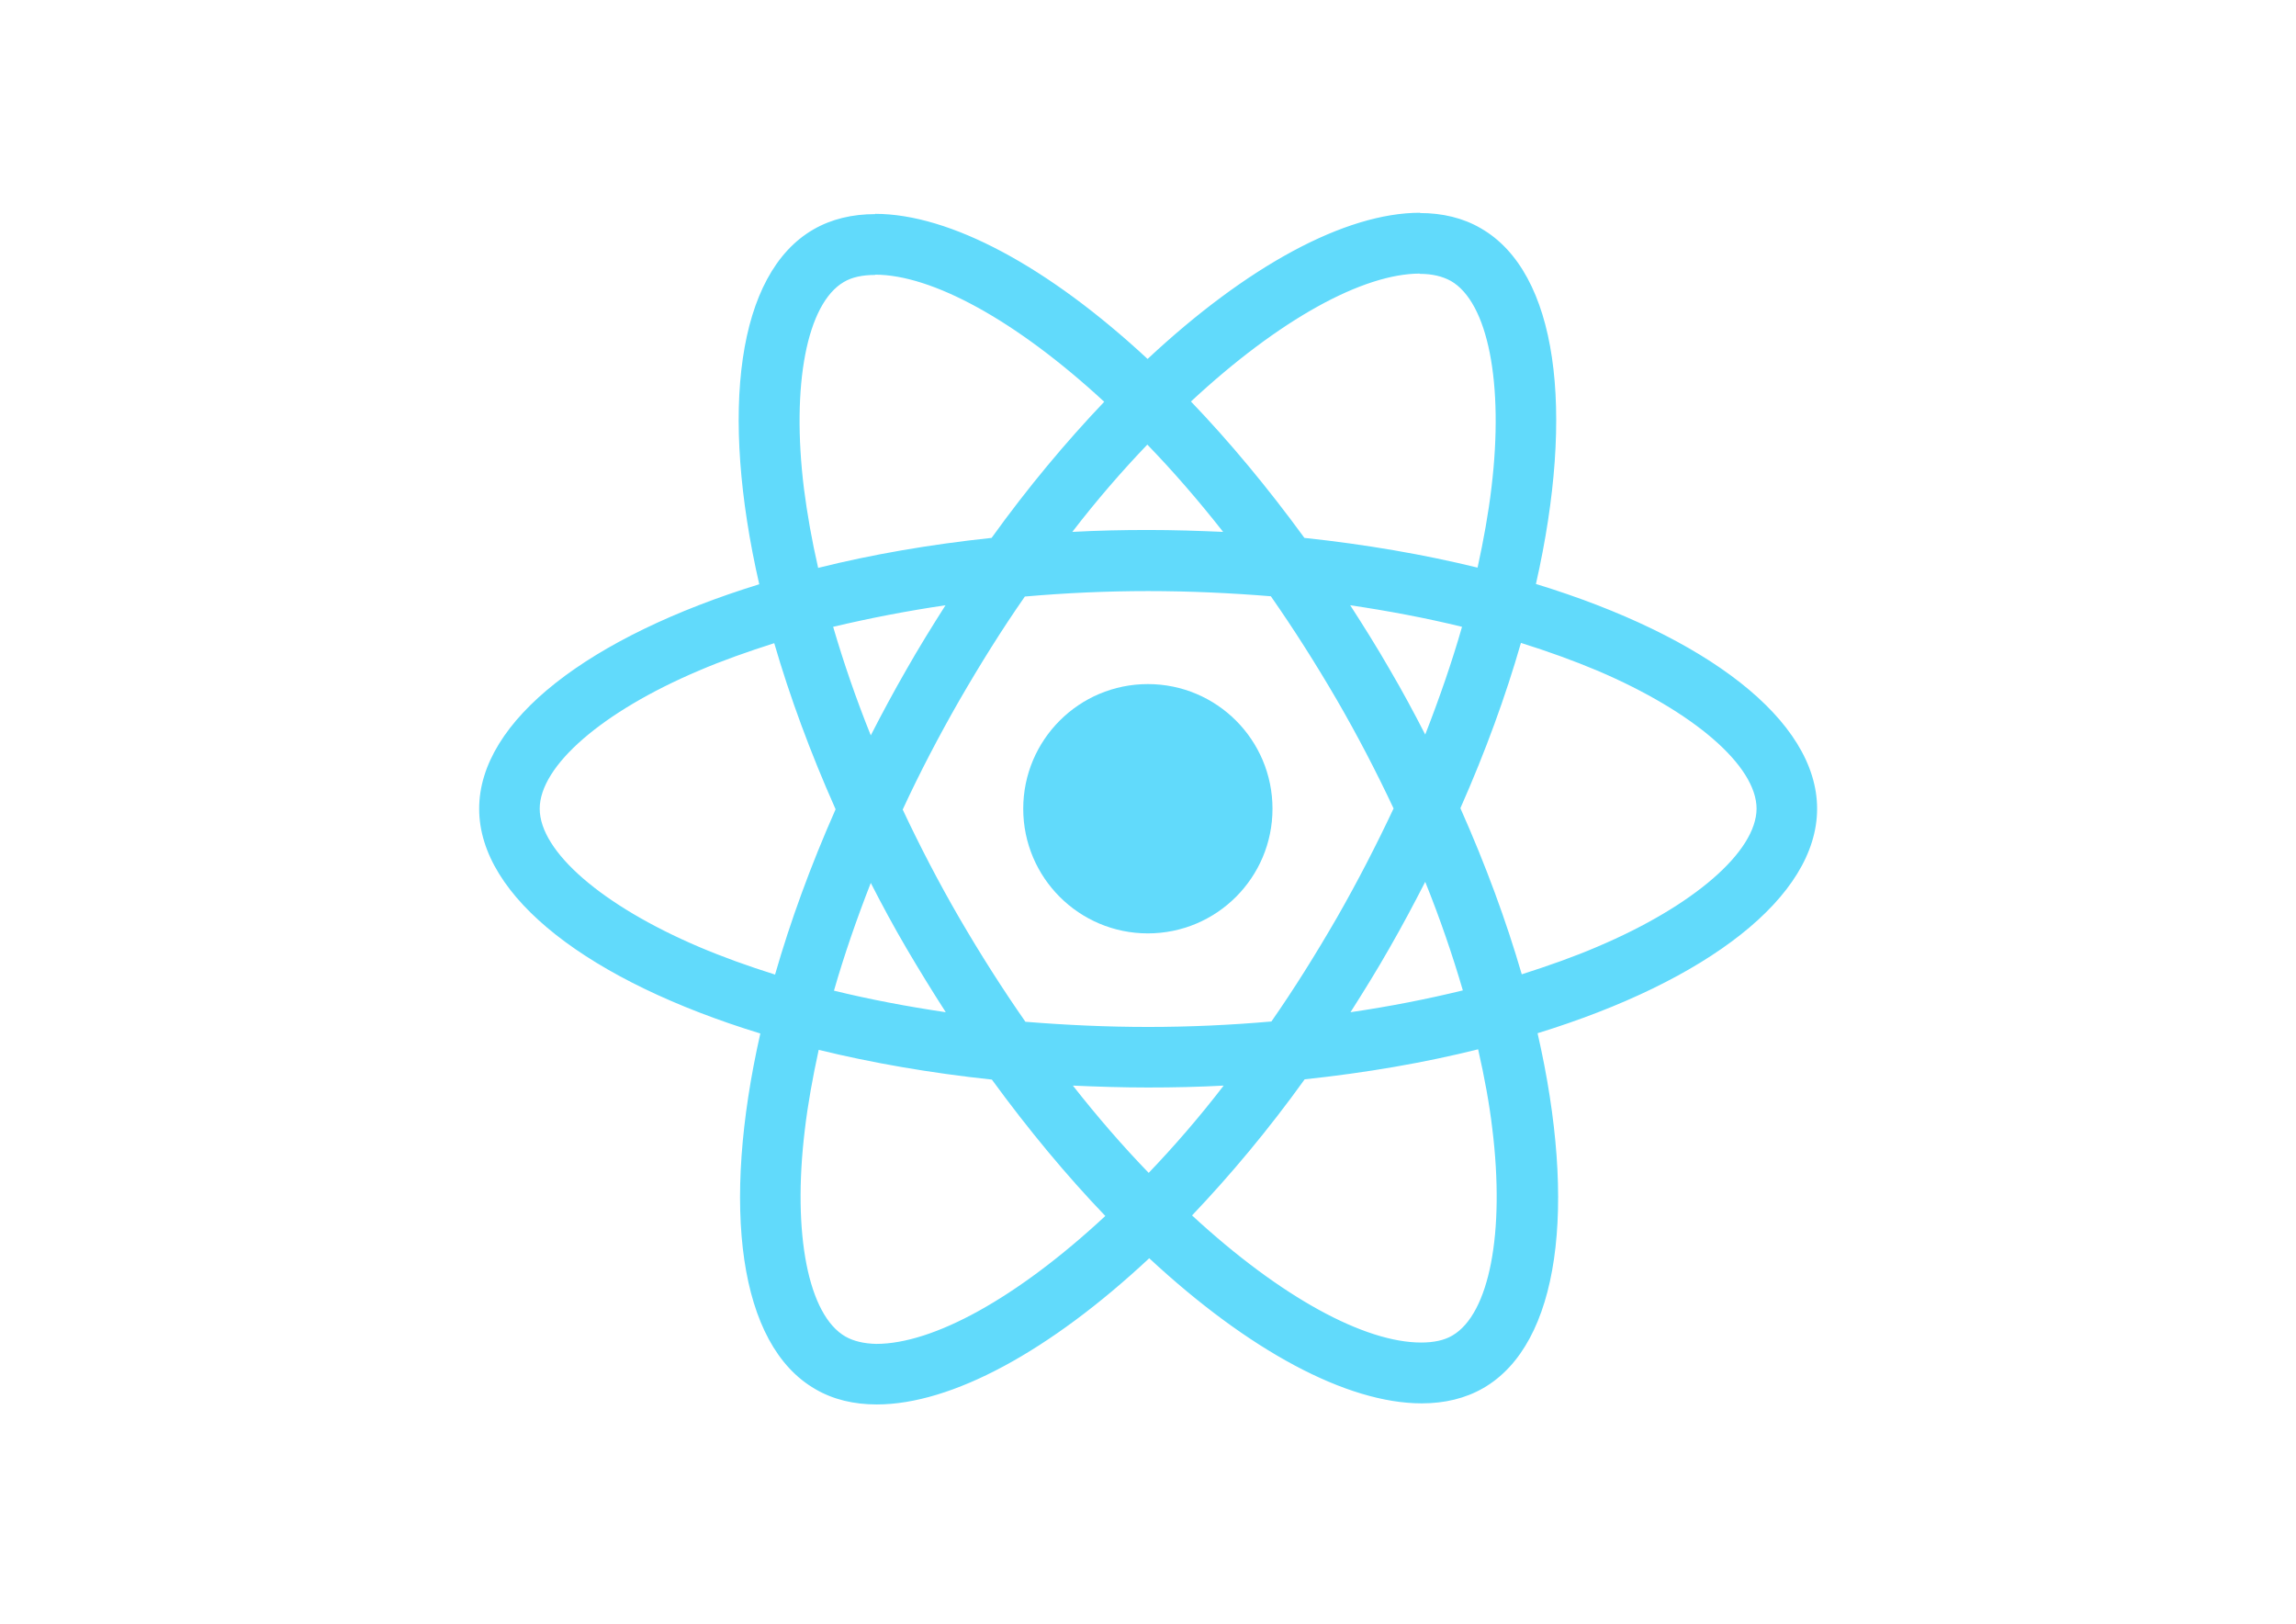
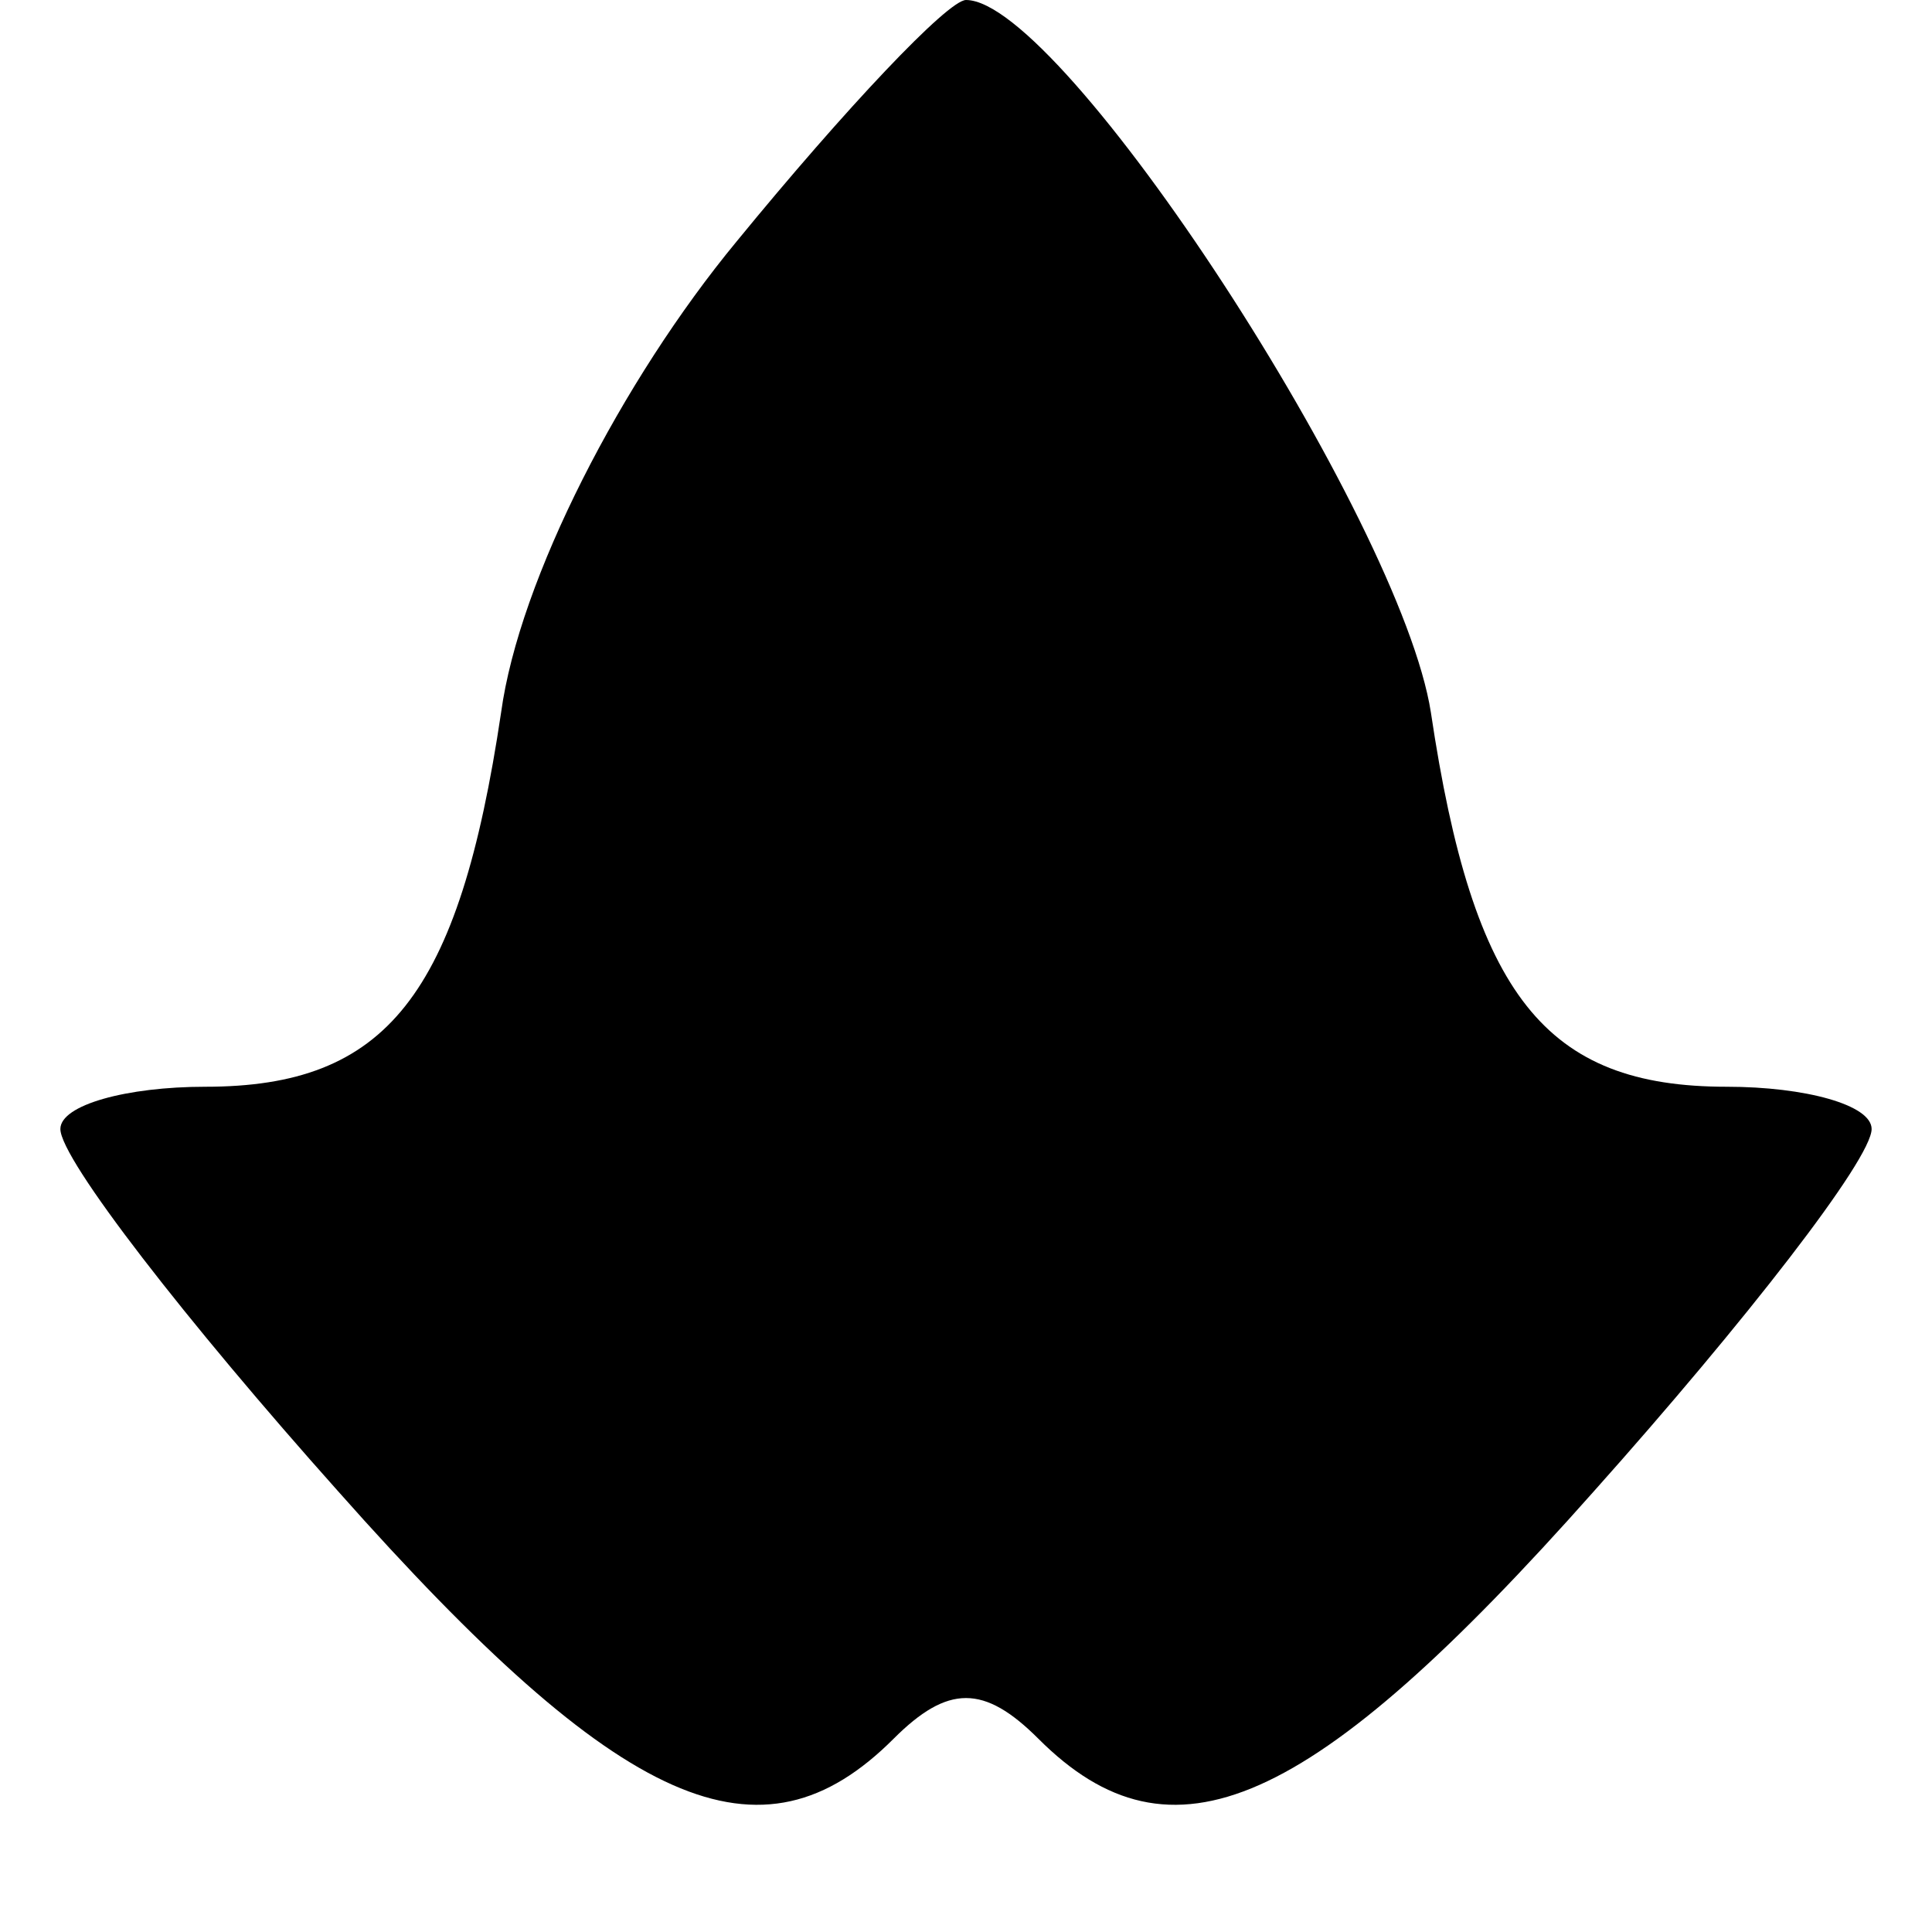
- <svg xmlns="http://www.w3.org/2000/svg" viewBox="0 0 841.9 595.3">
-   <g fill="#61DAFB">
-     <path d="M666.3 296.5c0-32.5-40.7-63.3-103.1-82.4 14.4-63.6 8-114.2-20.2-130.4-6.5-3.8-14.1-5.6-22.4-5.6v22.3c4.6 0 8.3.9 11.4 2.6 13.6 7.8 19.5 37.5 14.9 75.7-1.1 9.4-2.9 19.3-5.1 29.4-19.6-4.8-41-8.5-63.5-10.9-13.5-18.5-27.5-35.3-41.6-50 32.6-30.3 63.2-46.9 84-46.9V78c-27.5 0-63.5 19.6-99.9 53.6-36.4-33.8-72.4-53.2-99.9-53.2v22.3c20.7 0 51.4 16.5 84 46.6-14 14.7-28 31.4-41.3 49.9-22.6 2.4-44 6.1-63.6 11-2.3-10-4-19.7-5.2-29-4.7-38.2 1.1-67.9 14.6-75.8 3-1.8 6.9-2.6 11.5-2.6V78.5c-8.4 0-16 1.8-22.6 5.6-28.1 16.2-34.4 66.7-19.9 130.1-62.2 19.2-102.7 49.9-102.7 82.3 0 32.5 40.7 63.3 103.1 82.4-14.4 63.6-8 114.2 20.2 130.4 6.5 3.8 14.1 5.6 22.5 5.6 27.5 0 63.5-19.6 99.9-53.6 36.4 33.8 72.4 53.2 99.9 53.2 8.4 0 16-1.8 22.6-5.6 28.1-16.2 34.4-66.7 19.9-130.1 62-19.1 102.5-49.9 102.5-82.3zm-130.2-66.7c-3.7 12.9-8.3 26.2-13.5 39.5-4.1-8-8.4-16-13.1-24-4.6-8-9.5-15.8-14.4-23.4 14.2 2.1 27.9 4.7 41 7.9zm-45.8 106.5c-7.8 13.5-15.8 26.3-24.1 38.2-14.9 1.3-30 2-45.2 2-15.1 0-30.2-.7-45-1.9-8.3-11.9-16.4-24.6-24.2-38-7.6-13.1-14.5-26.4-20.8-39.8 6.2-13.4 13.2-26.8 20.7-39.9 7.8-13.5 15.8-26.3 24.1-38.2 14.9-1.3 30-2 45.2-2 15.1 0 30.2.7 45 1.9 8.3 11.9 16.4 24.6 24.2 38 7.6 13.1 14.5 26.4 20.8 39.8-6.3 13.4-13.2 26.8-20.7 39.9zm32.3-13c5.4 13.4 10 26.8 13.8 39.8-13.1 3.2-26.9 5.9-41.2 8 4.9-7.7 9.8-15.6 14.4-23.7 4.6-8 8.9-16.1 13-24.1zM421.2 430c-9.3-9.6-18.6-20.3-27.8-32 9 .4 18.2.7 27.5.7 9.4 0 18.7-.2 27.8-.7-9 11.7-18.3 22.4-27.5 32zm-74.4-58.9c-14.2-2.1-27.9-4.7-41-7.9 3.7-12.9 8.3-26.2 13.5-39.5 4.1 8 8.4 16 13.1 24 4.7 8 9.5 15.8 14.4 23.4zM420.7 163c9.3 9.6 18.6 20.3 27.8 32-9-.4-18.2-.7-27.5-.7-9.4 0-18.7.2-27.8.7 9-11.7 18.3-22.4 27.5-32zm-74 58.9c-4.9 7.7-9.8 15.6-14.4 23.7-4.6 8-8.9 16-13 24-5.4-13.4-10-26.8-13.8-39.8 13.1-3.1 26.9-5.8 41.2-7.9zm-90.5 125.2c-35.4-15.1-58.3-34.9-58.3-50.6 0-15.7 22.9-35.6 58.3-50.6 8.6-3.7 18-7 27.7-10.1 5.7 19.6 13.2 40 22.5 60.9-9.2 20.8-16.6 41.1-22.2 60.6-9.9-3.1-19.3-6.5-28-10.2zM310 490c-13.6-7.8-19.5-37.5-14.9-75.7 1.1-9.4 2.9-19.3 5.1-29.4 19.6 4.8 41 8.5 63.5 10.9 13.5 18.5 27.5 35.3 41.6 50-32.6 30.3-63.2 46.9-84 46.9-4.5-.1-8.3-1-11.3-2.7zm237.2-76.2c4.7 38.2-1.1 67.9-14.6 75.8-3 1.8-6.9 2.6-11.5 2.6-20.7 0-51.4-16.5-84-46.6 14-14.7 28-31.4 41.3-49.9 22.6-2.4 44-6.1 63.6-11 2.3 10.1 4.1 19.8 5.2 29.1zm38.5-66.7c-8.6 3.7-18 7-27.7 10.1-5.7-19.6-13.2-40-22.5-60.9 9.2-20.8 16.6-41.1 22.2-60.6 9.9 3.1 19.3 6.5 28.1 10.2 35.4 15.1 58.3 34.9 58.3 50.6-.1 15.7-23 35.6-58.4 50.6zM320.8 78.4z" />
-     <circle cx="420.9" cy="296.5" r="45.7" />
-     <path d="M520.5 78.1z" />
+ <svg xmlns="http://www.w3.org/2000/svg" version="1.0" width="32pt" height="32pt" viewBox="0 0 32 32" preserveAspectRatio="xMidYMid meet">
+   <g transform="translate(0,32) scale(0.1,-0.1)" fill="#000000" stroke="none">
+     <path d="M122 280 c-19 -23 -36 -56 -39 -78 -7 -47 -19 -62 -49 -62 -13 0 -24 -3 -24 -7 0 -5 21 -32 46 -60 47 -53 70 -63 92 -41 9 9 15 9 24 0 22 -22 45 -12 92 41 25 28 46 55 46 60 0 4 -11 7 -24 7 -30 0 -42 15 -49 62 -5 32 -61 118 -77 118 -3 0 -20 -18 -38 -40z" />
  </g>
</svg>
